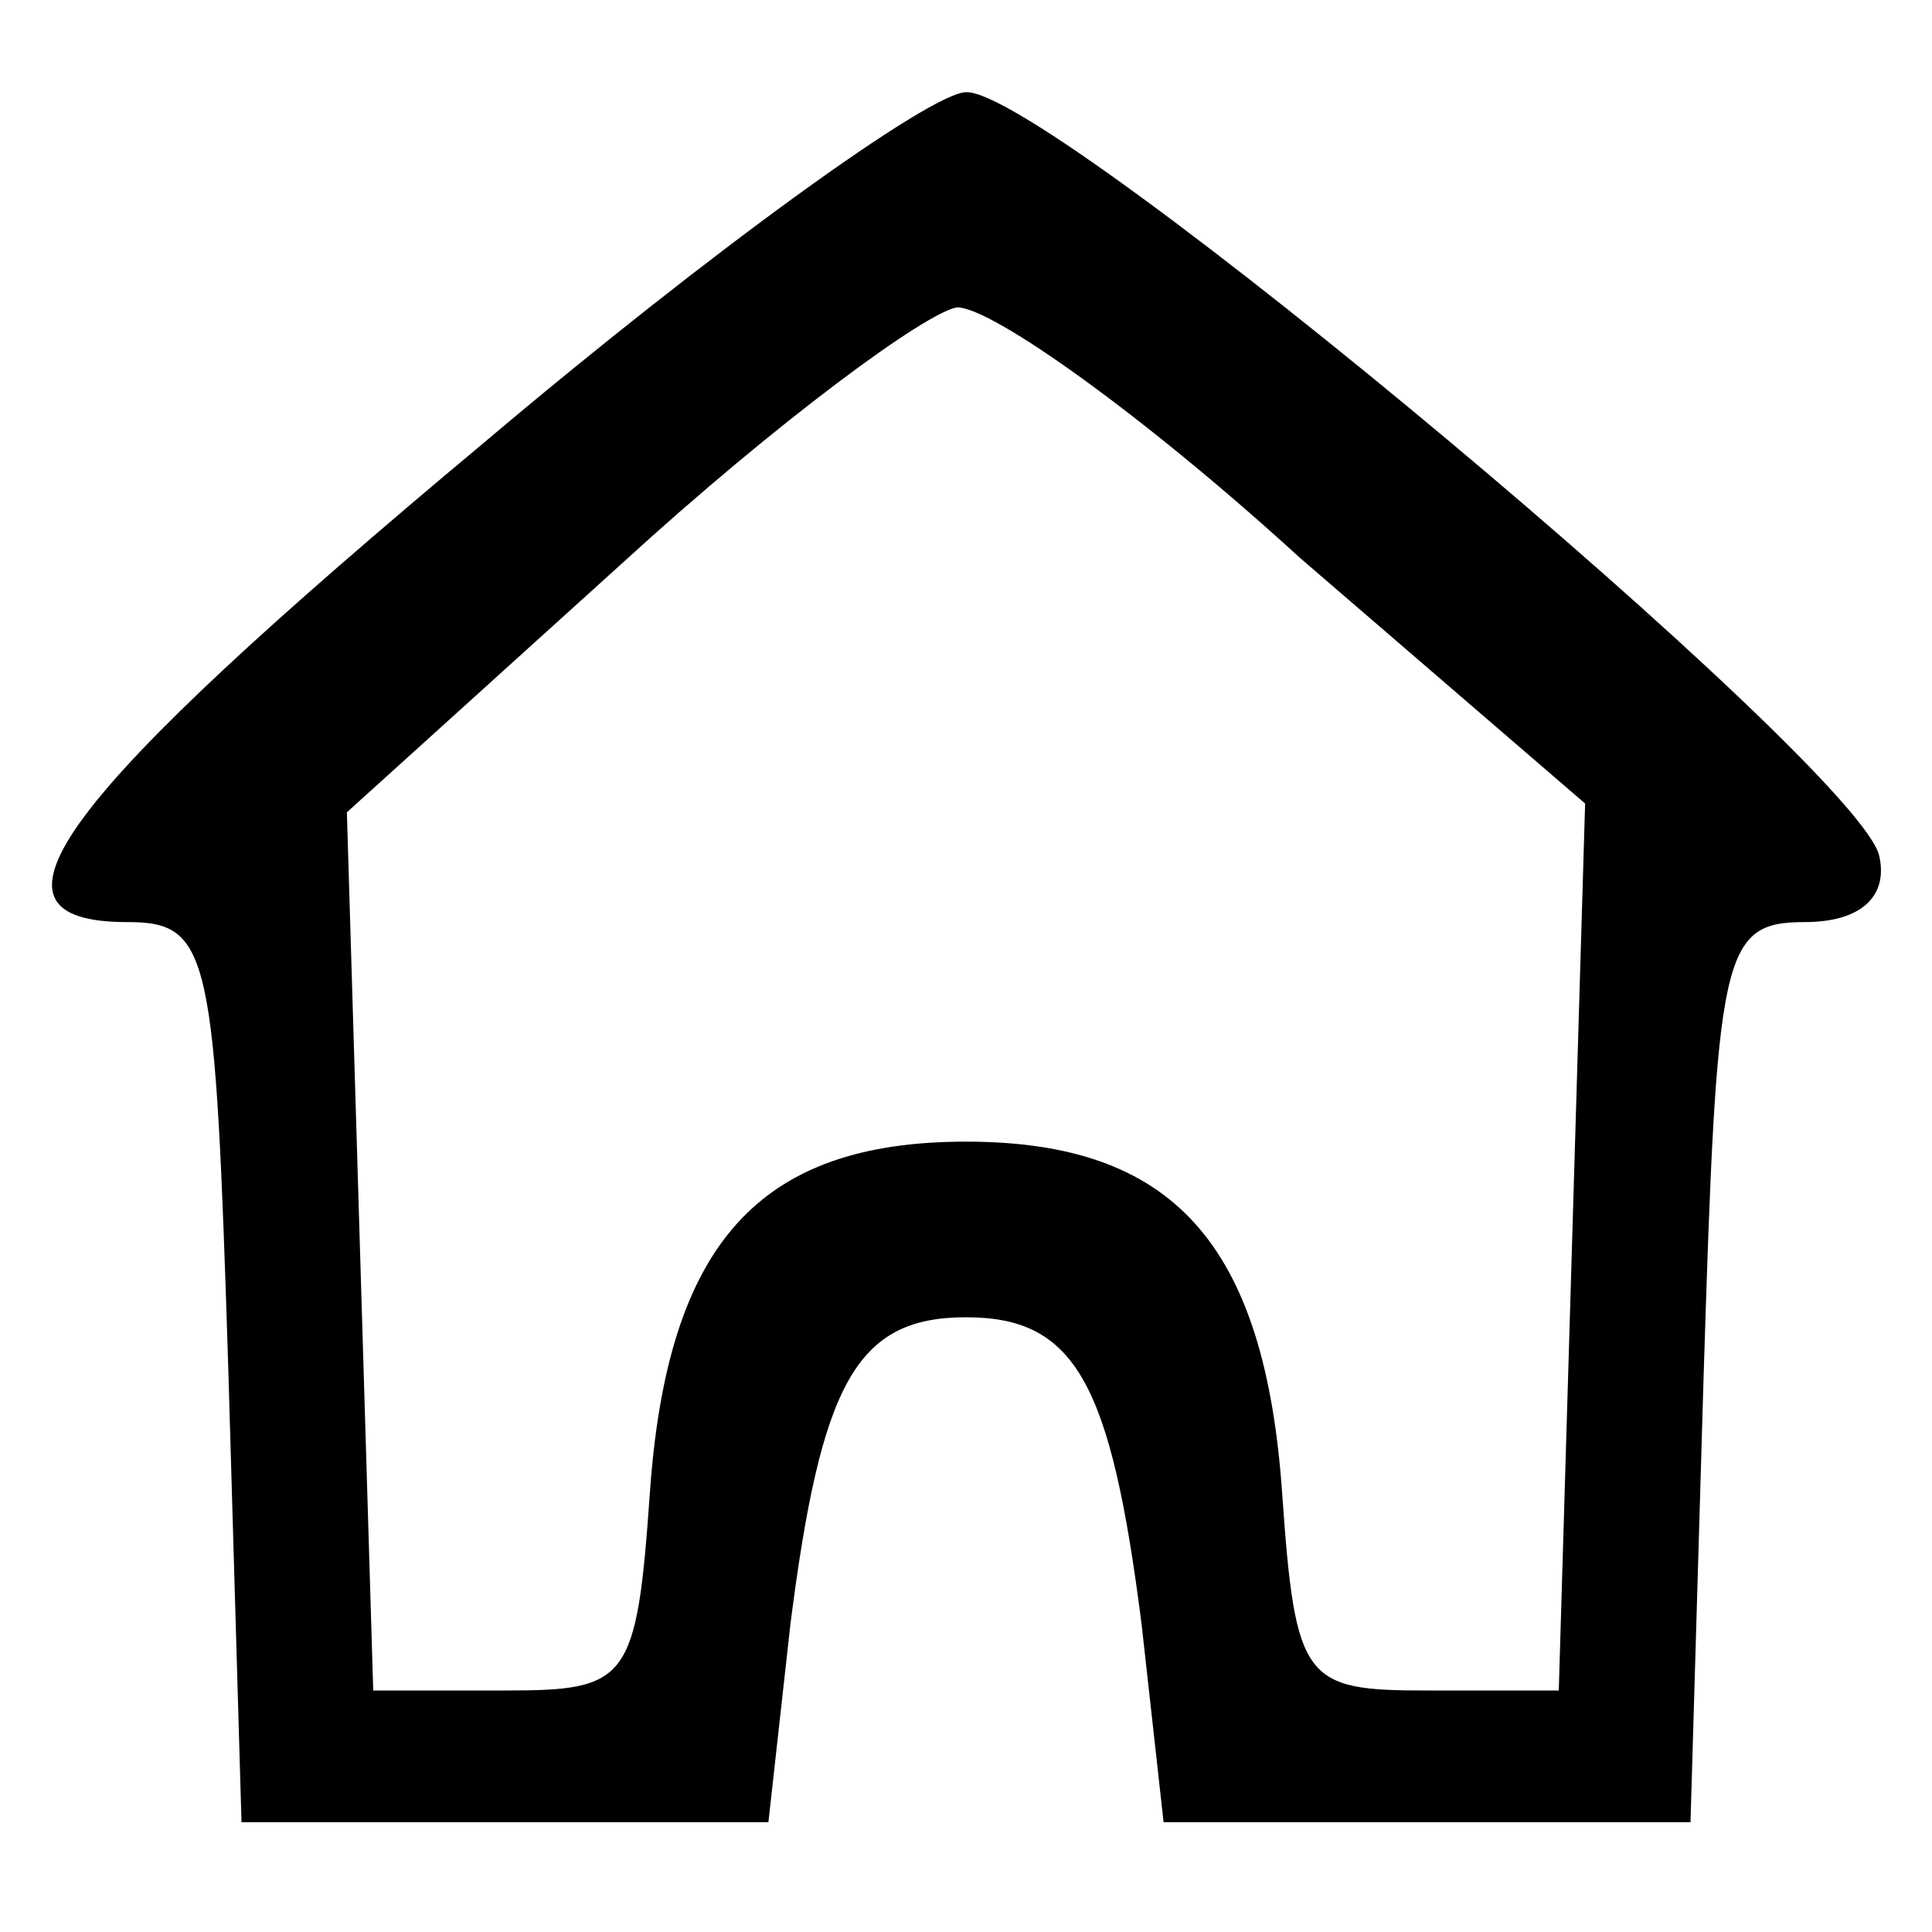
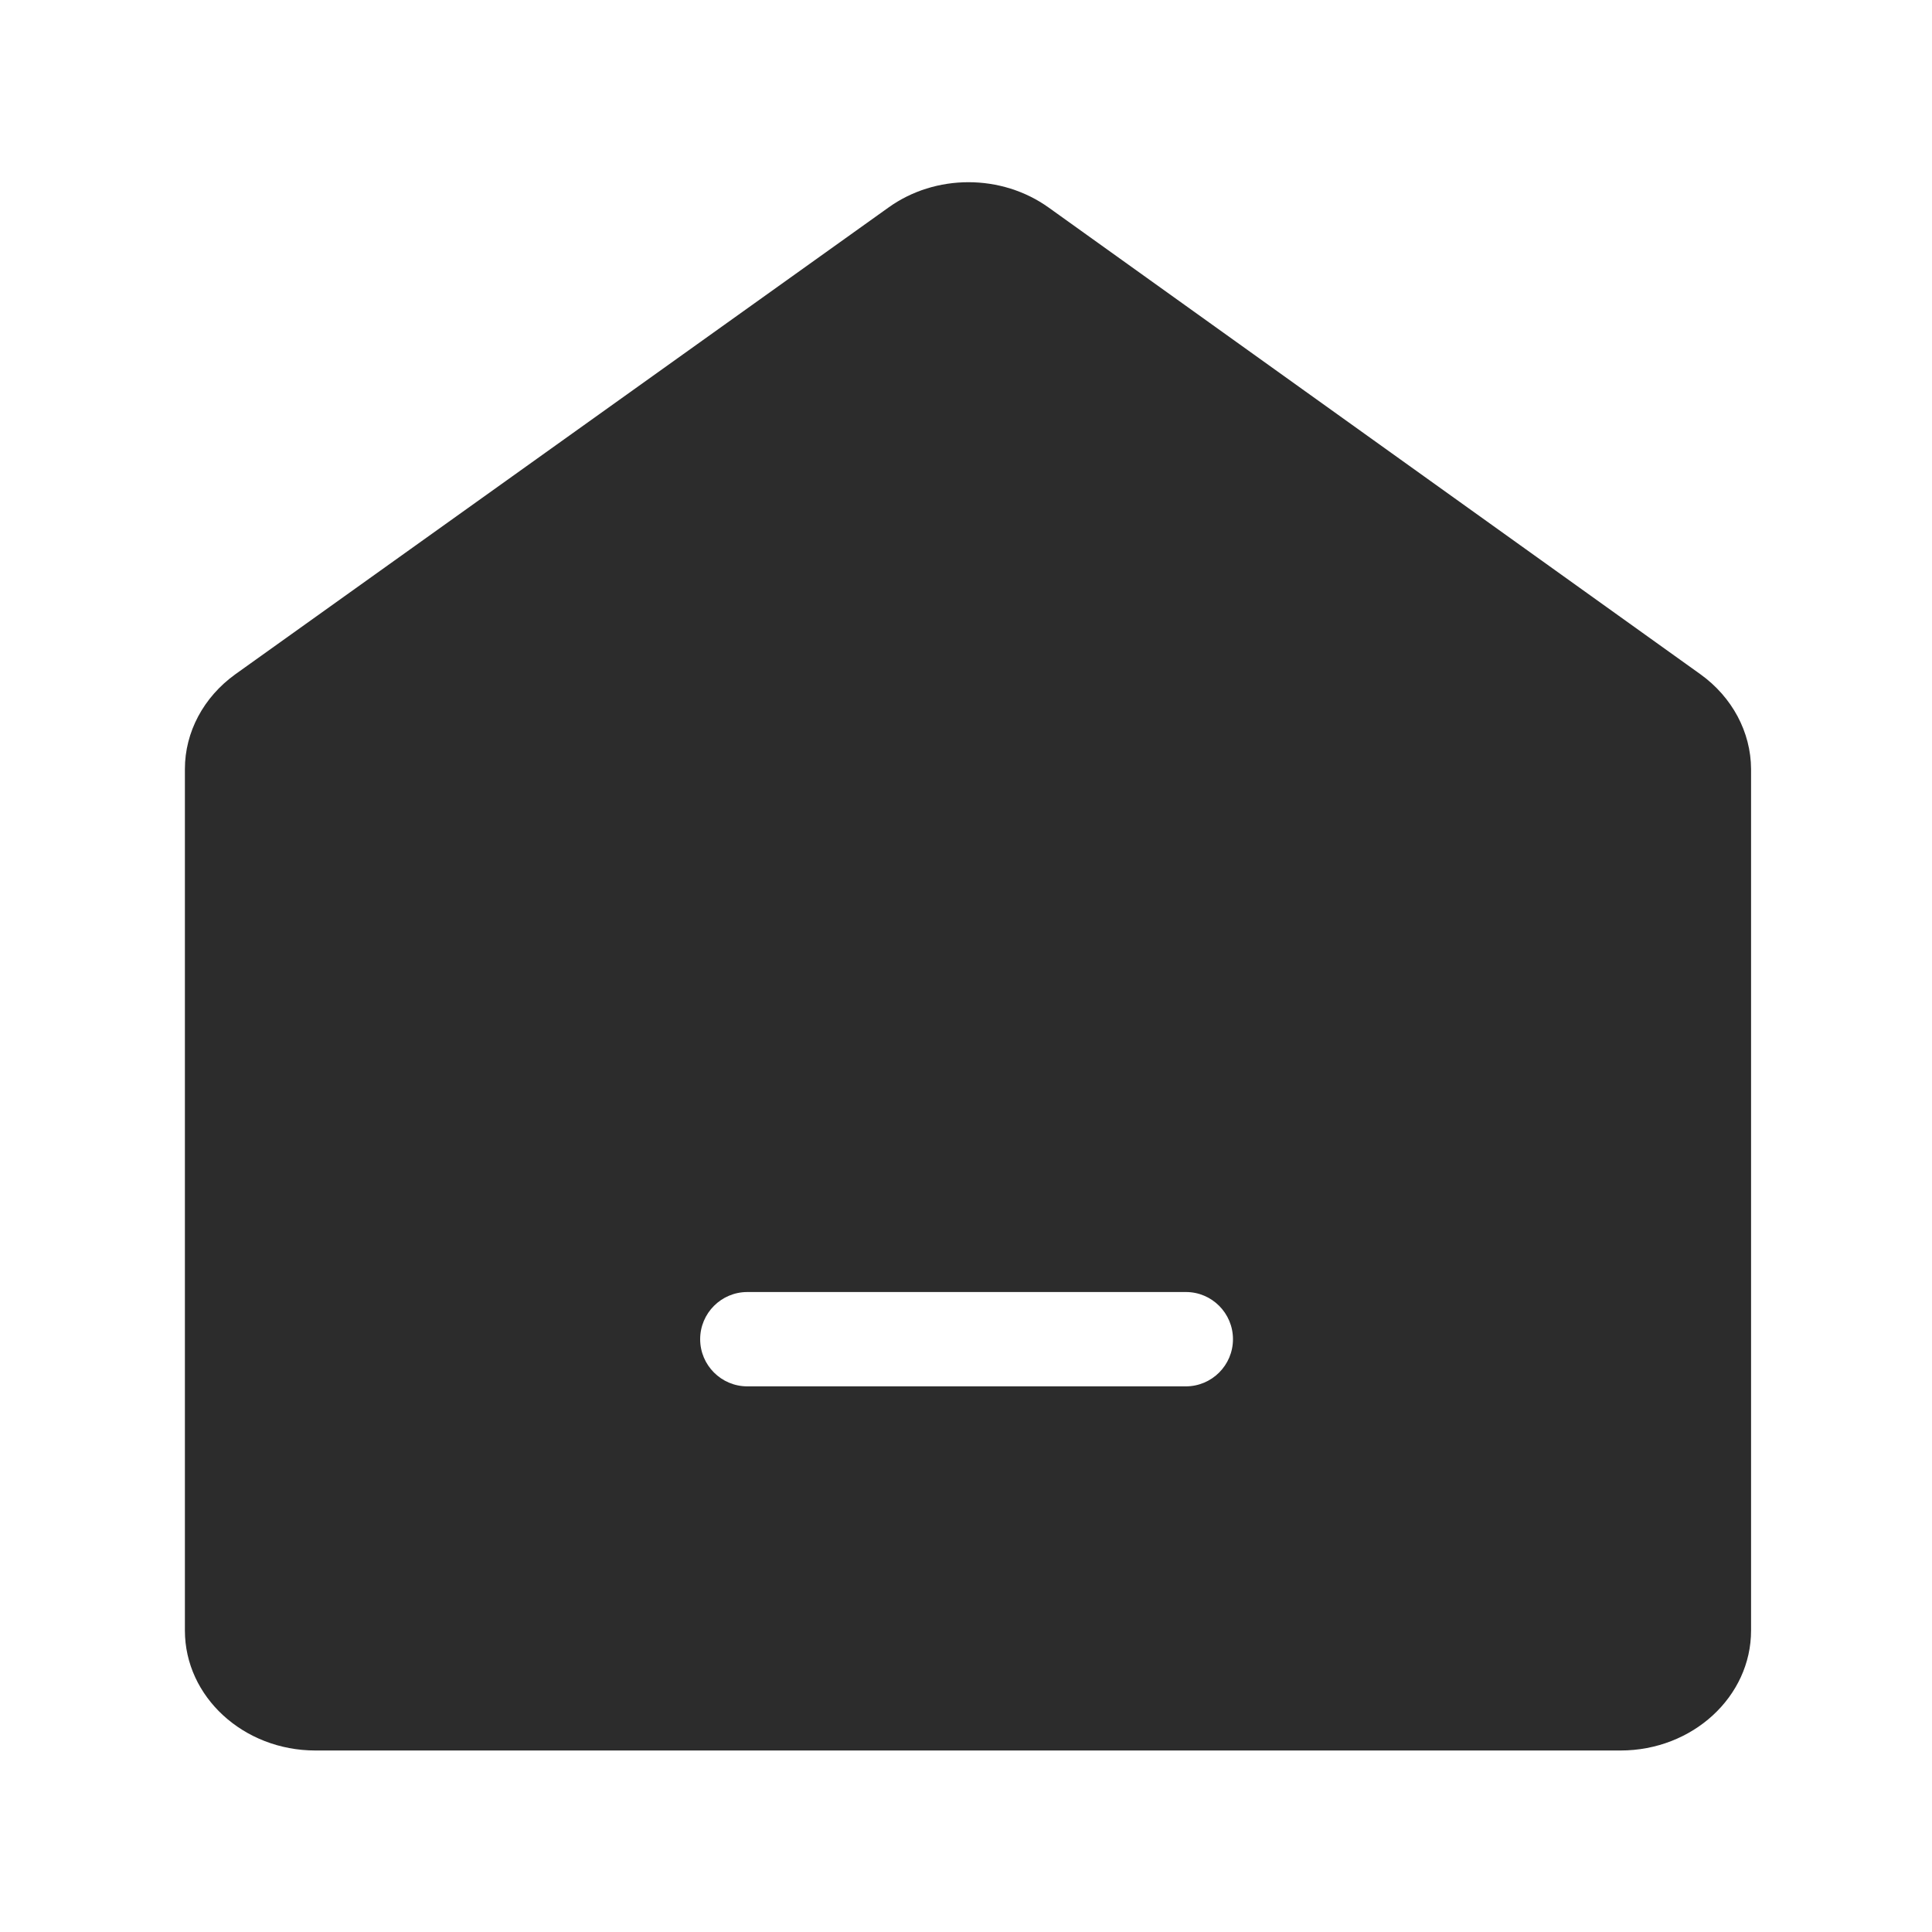
- <svg xmlns="http://www.w3.org/2000/svg" version="1.0" width="44pt" height="44pt" viewBox="0 0 44 44" preserveAspectRatio="xMidYMid meet">
-   <g transform="translate(0,44) scale(0.1,-0.1)" fill="#000000" stroke="none">
-     <path d="M110 339 c-97 -81 -118 -109 -81 -109 19 0 20 -7 23 -102 l3 -103 60 0 60 0 5 45 c7 55 15 70 40 70 25 0 33 -15 40 -70 l5 -45 60 0 60 0 3 102 c3 96 4 103 23 103 13 0 19 6 17 15 -4 20 -189 175 -208 174 -8 0 -58 -36 -110 -80z m186 -26 l65 -56 -3 -101 -3 -101 -30 0 c-28 0 -30 2 -33 45 -4 57 -25 80 -72 80 -47 0 -68 -23 -72 -80 -3 -43 -5 -45 -33 -45 l-30 0 -3 100 -3 100 63 57 c35 32 69 57 76 58 8 0 43 -25 78 -57z" />
-   </g>
+ <svg xmlns="http://www.w3.org/2000/svg" t="1622766608715" class="icon" viewBox="0 0 1024 1024" version="1.1" p-id="1352" width="128" height="128">
+   <defs>
+     <style type="text/css" />
+   </defs>
+   <path d="M901.3 357.4L555.8 110c-25-17.9-60-17.9-84.9 0L124.7 357.4C107.9 369.5 98 388 98 407.6v456.6c0 35.1 31 63.6 69.2 63.6h691.7c38.2 0 69.2-28.5 69.2-63.6V407.6c-0.1-19.6-10-38.1-26.8-50.2zM653.5 709.8c0 13.8-11.2 25-25 25H396.1c-13.8 0-25-11.2-25-25s11.2-25 25-25h232.5c13.7 0 24.9 11.2 24.9 25z" p-id="1353" fill="#2c2c2c" />
</svg>
